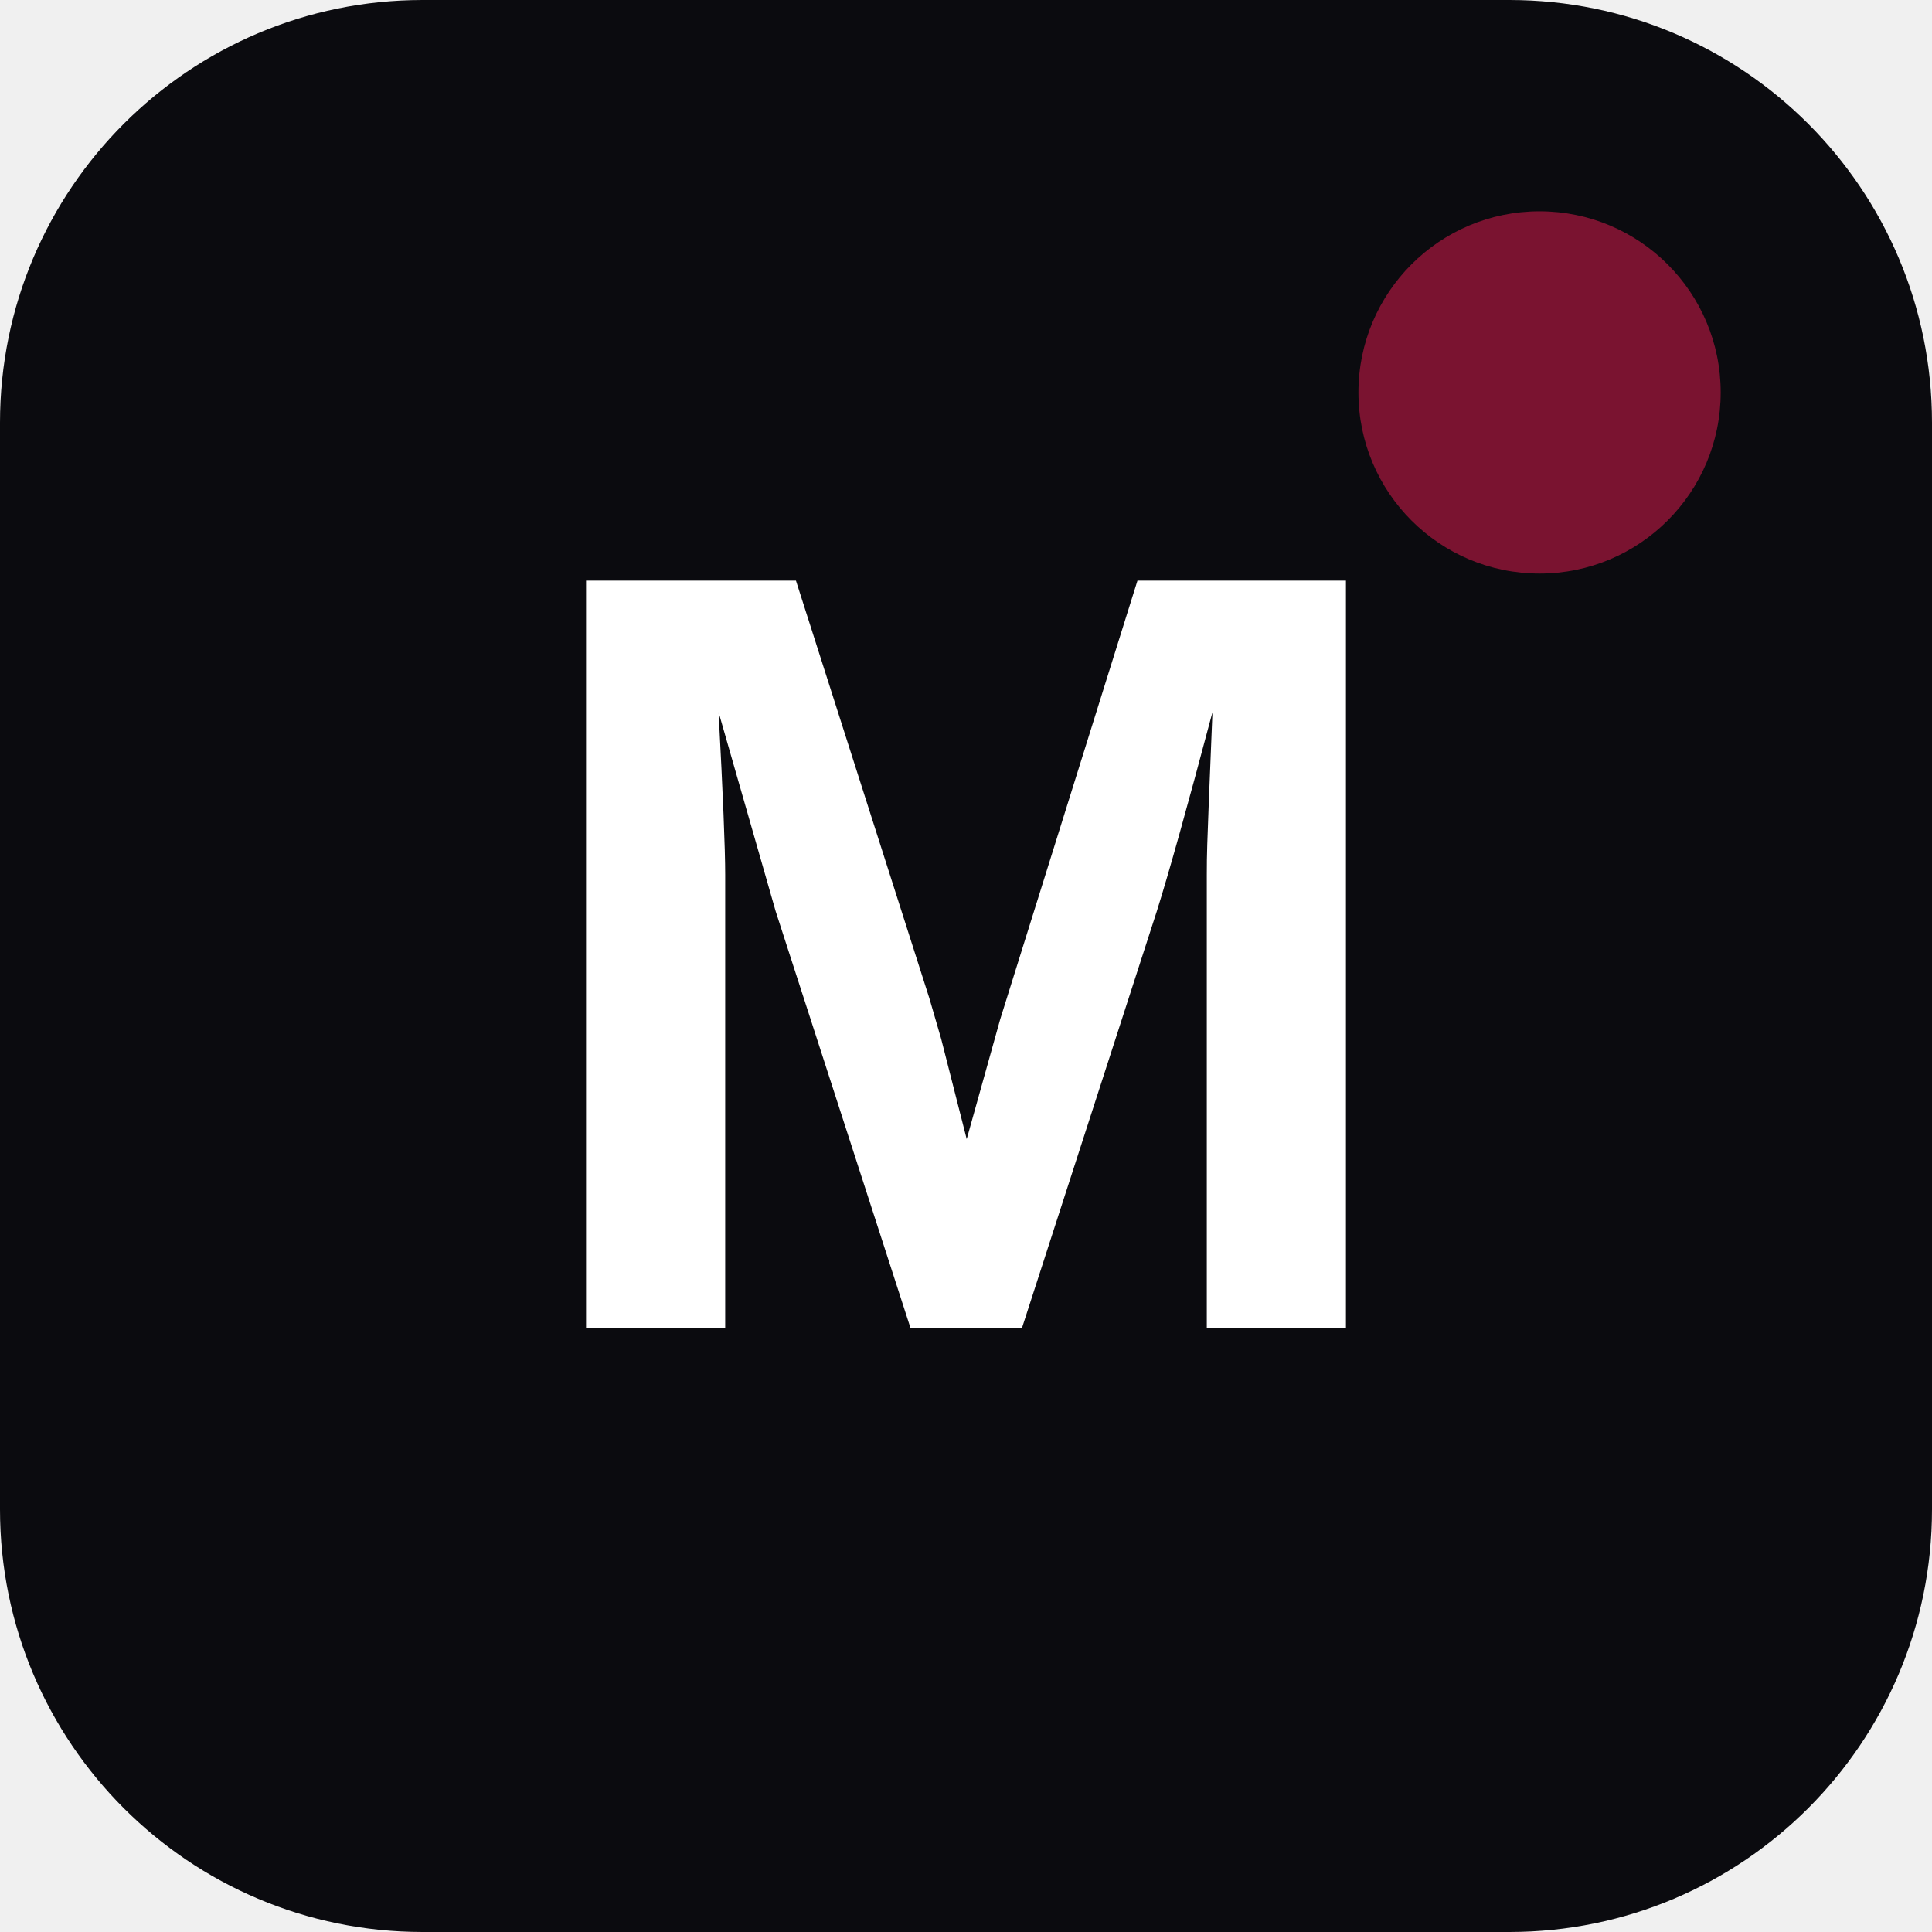
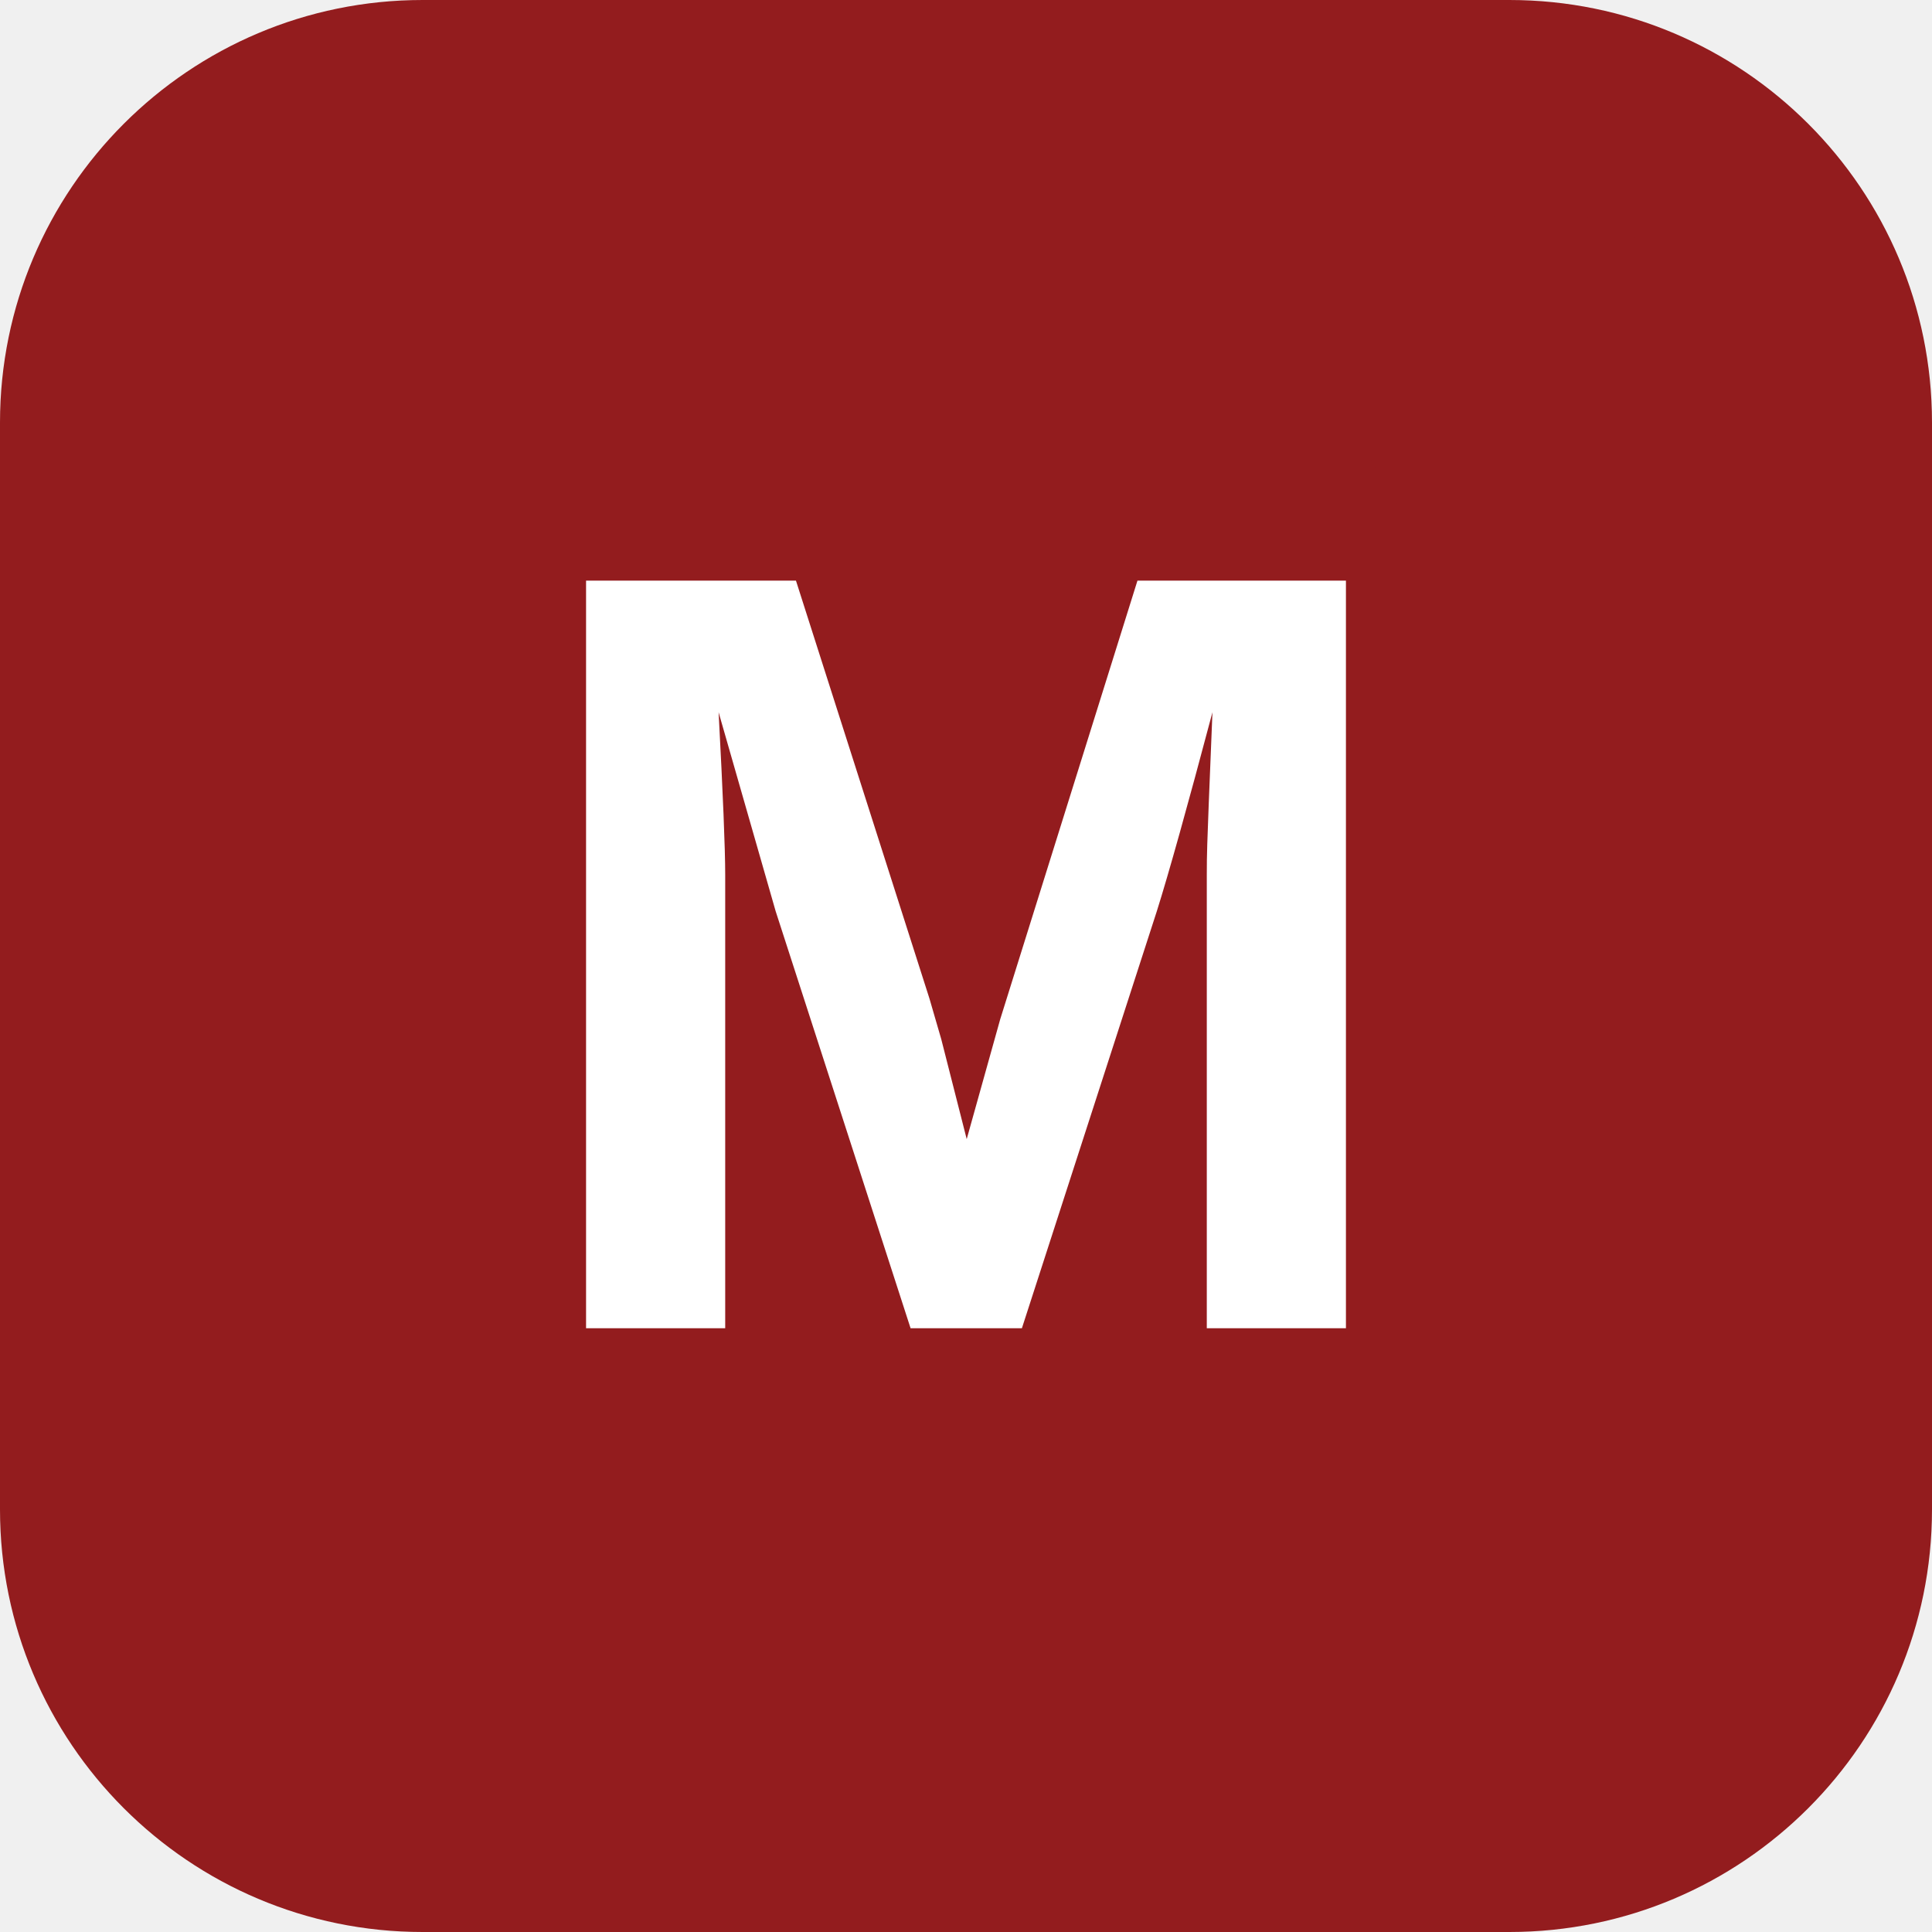
<svg xmlns="http://www.w3.org/2000/svg" viewBox="0 0 64 64">
-   <rect width="64" height="64" rx="14" fill="#0b0b0f" />
+   <rect width="64" height="64" rx="14" fill="#931c1e" />
  <text x="32" y="44" font-family="Arial,Helvetica,sans-serif" font-size="36" font-weight="700" text-anchor="middle" fill="#fff">M</text>
-   <circle cx="51" cy="13" r="6" fill="#7a1330" />
+   <circle cx="51" cy="13" r="6" fill="#931c1e" />
</svg>
